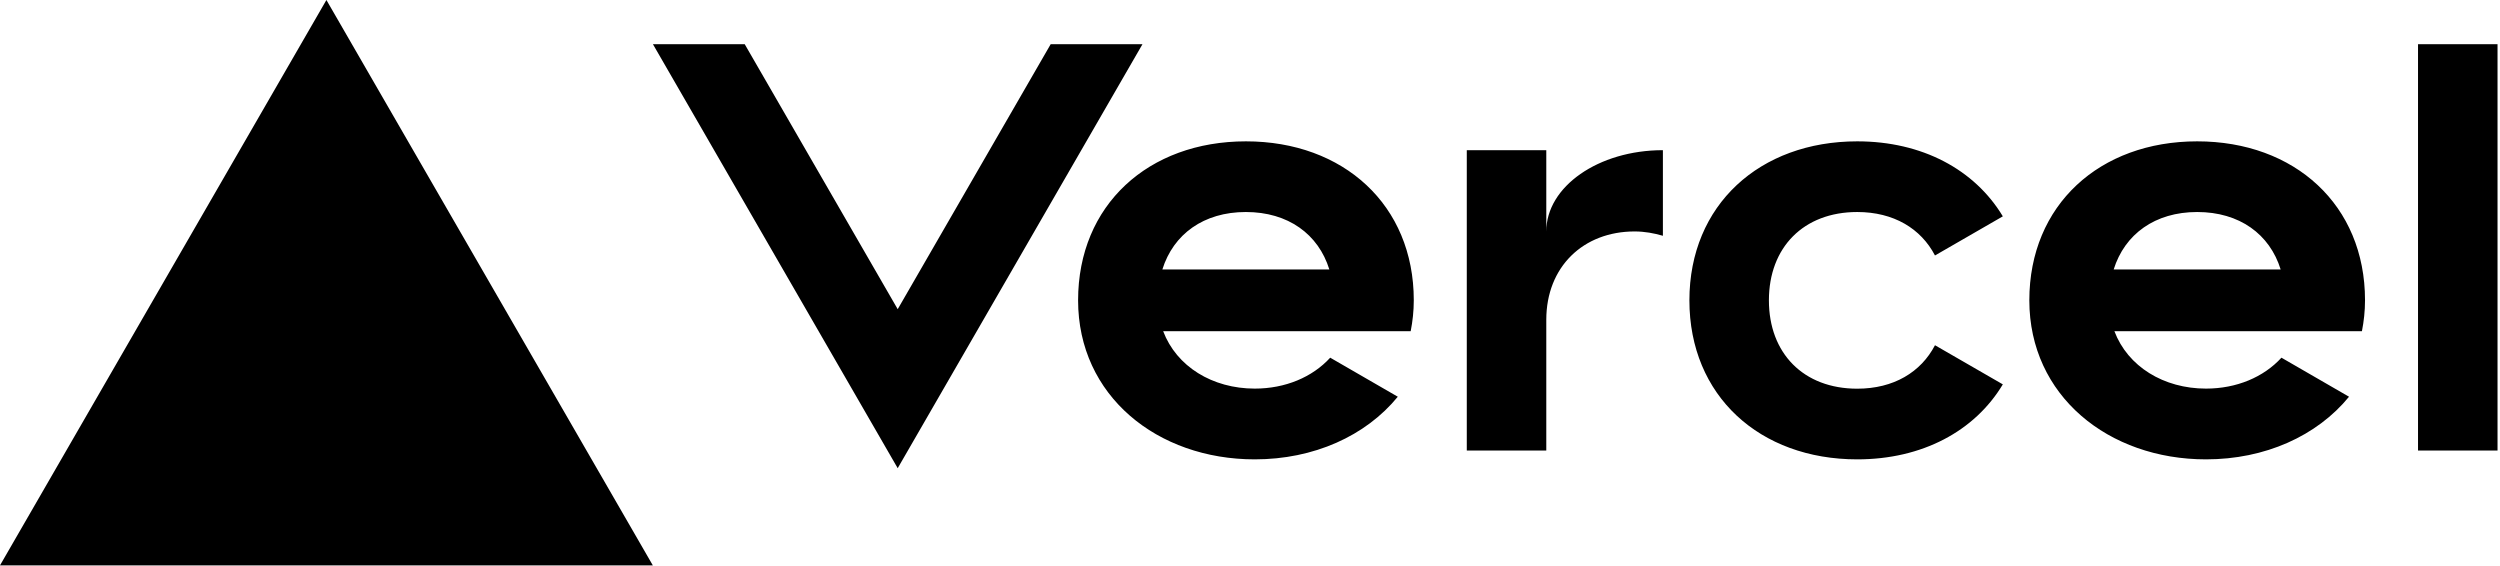
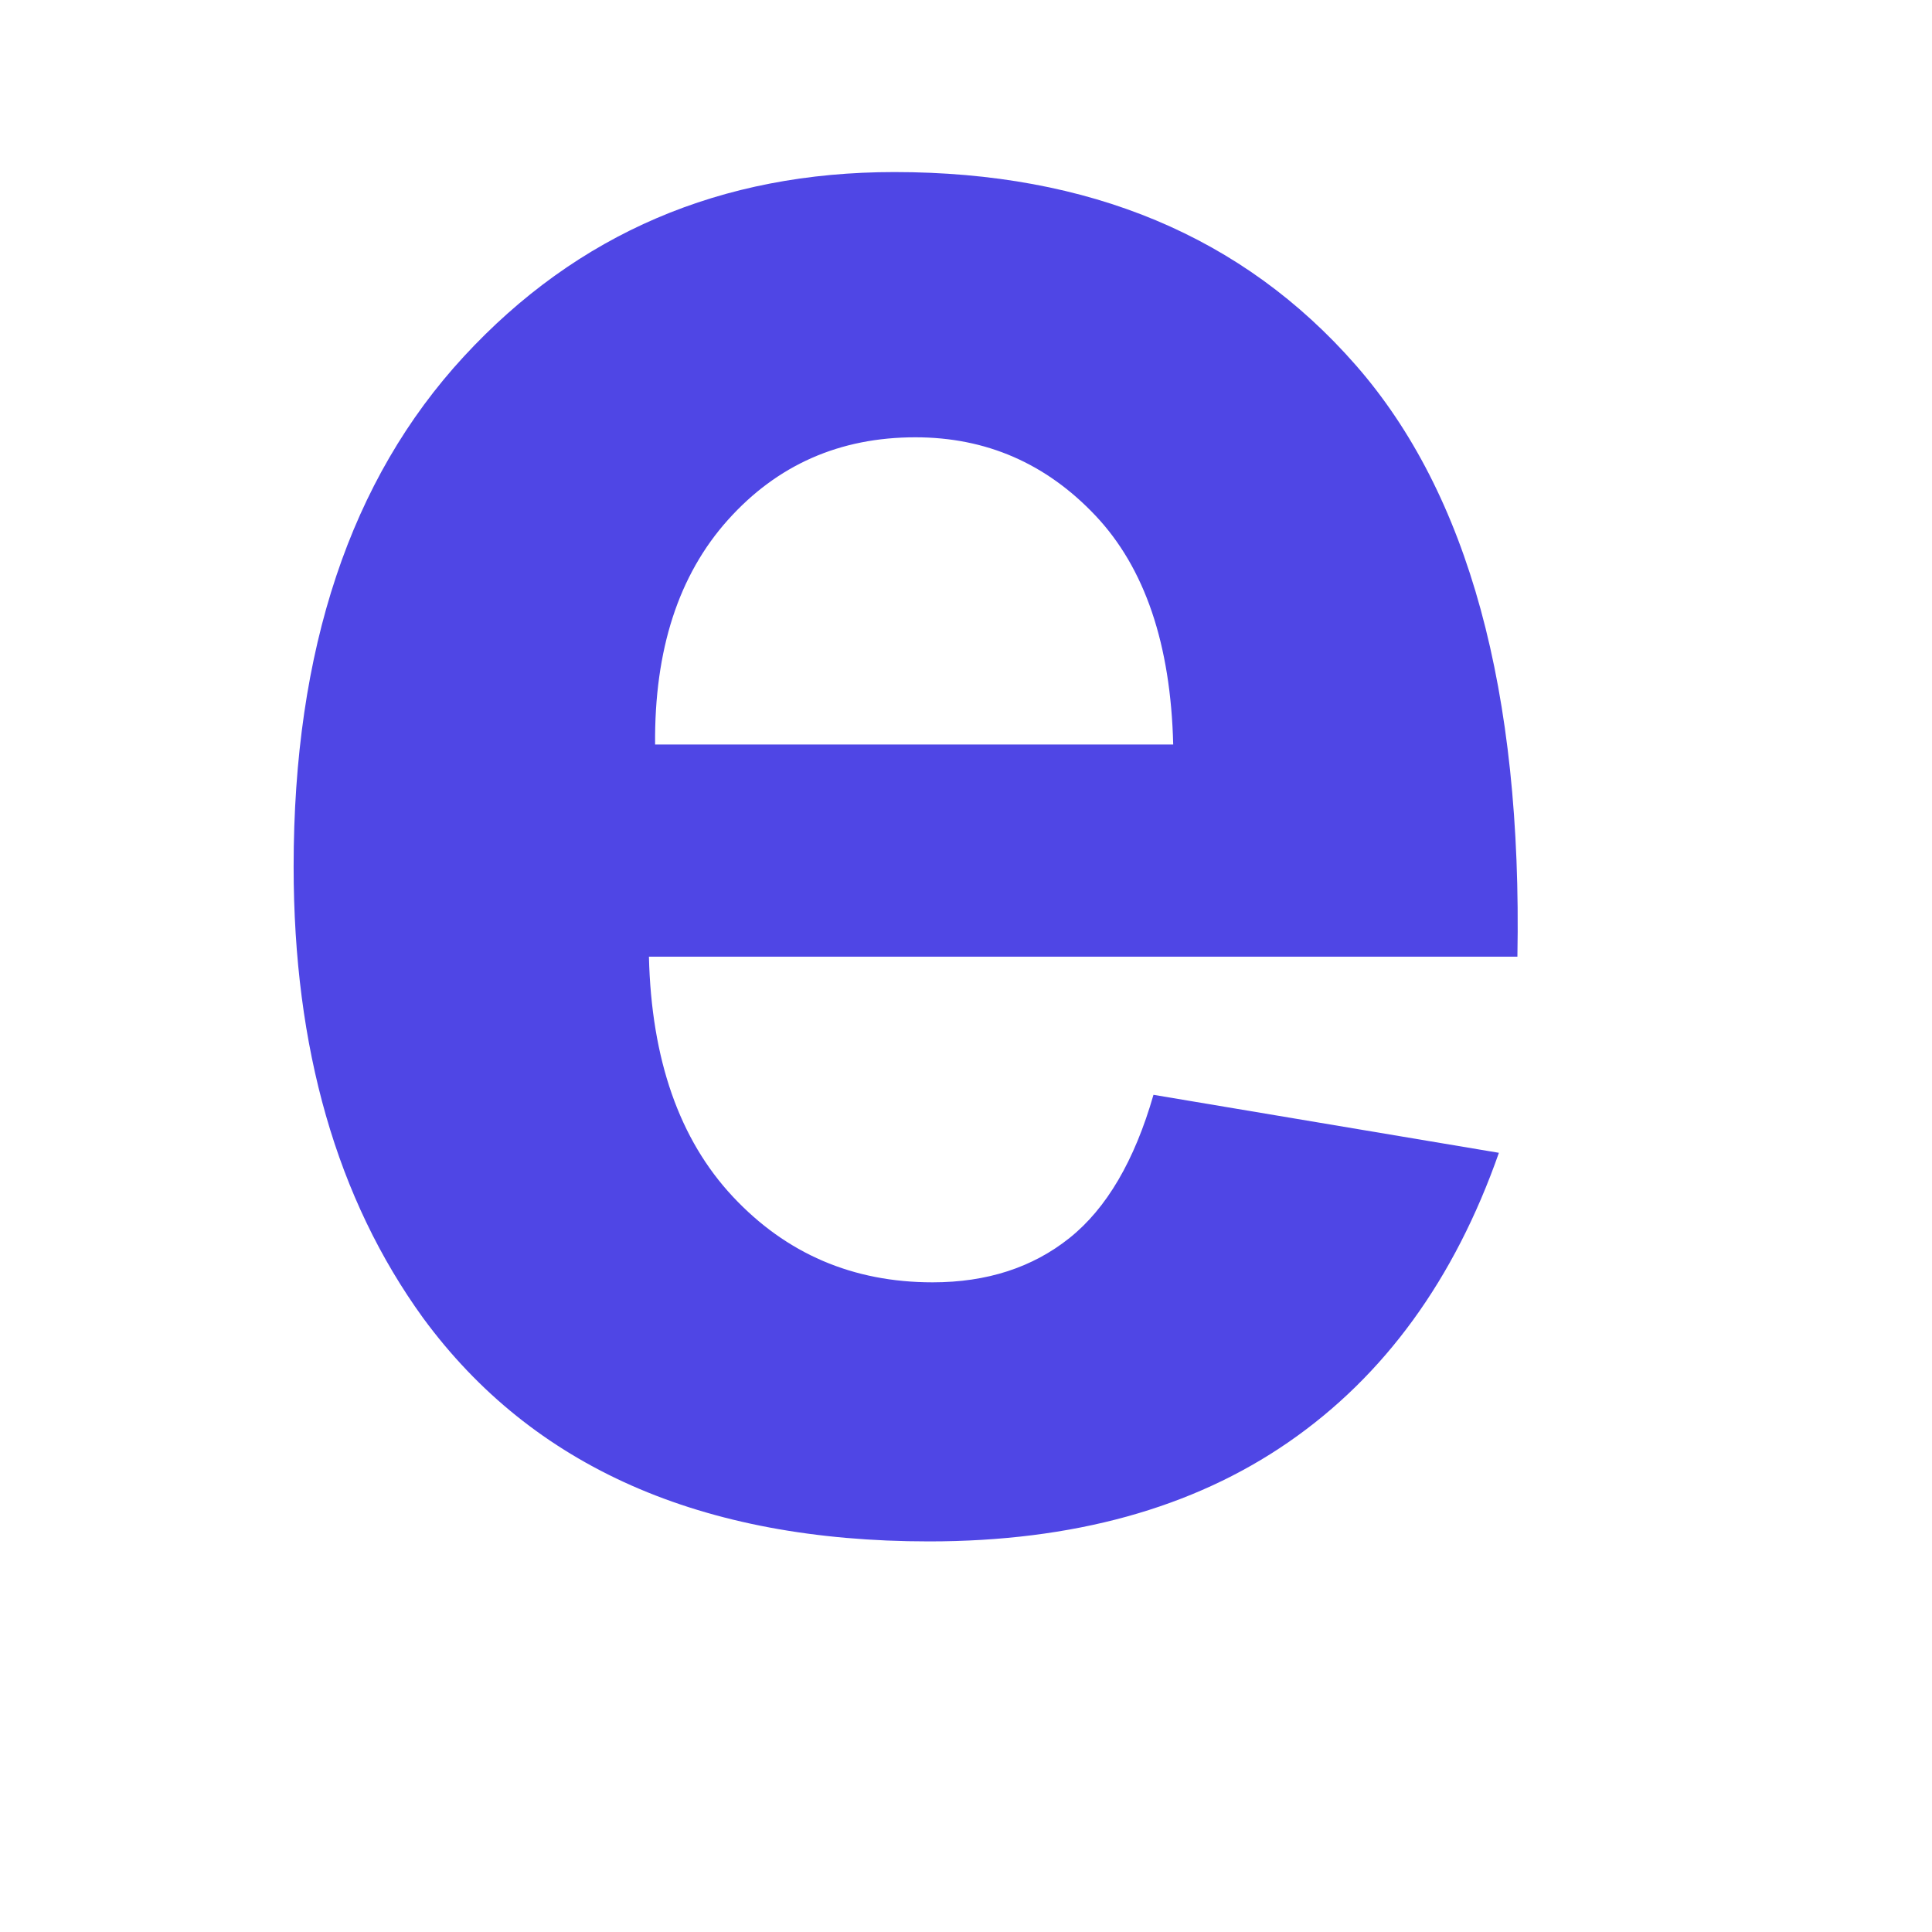
- <svg xmlns="http://www.w3.org/2000/svg" width="283" height="64" viewBox="0 0 283 64" fill="none">
-   <path d="M141.04 16c-11.04 0-19 7.2-19 18s8.96 18 20 18c6.67 0 12.55-2.64 16.19-7.09l-7.65-4.42c-2.02 2.21-5.09 3.5-8.54 3.5-4.79 0-8.86-2.5-10.37-6.5h28.02c.22-1.12.35-2.28.35-3.5 0-10.79-7.96-17.99-19-17.99zm-9.46 14.5c1.25-3.99 4.67-6.5 9.45-6.5 4.79 0 8.21 2.51 9.45 6.5h-18.9zM248.72 16c-11.04 0-19 7.2-19 18s8.96 18 20 18c6.67 0 12.55-2.64 16.19-7.09l-7.65-4.42c-2.02 2.21-5.09 3.5-8.54 3.5-4.79 0-8.86-2.5-10.37-6.5h28.02c.22-1.12.35-2.28.35-3.5 0-10.79-7.96-17.99-19-17.99zm-9.45 14.5c1.25-3.99 4.67-6.5 9.45-6.5 4.79 0 8.21 2.51 9.45 6.5h-18.9zM200.24 34c0 6 3.92 10 10 10 4.12 0 7.21-1.87 8.8-4.92l7.68 4.43c-3.18 5.3-9.14 8.49-16.48 8.49-11.05 0-19-7.2-19-18s7.96-18 19-18c7.34 0 13.29 3.19 16.48 8.49l-7.68 4.43c-1.59-3.05-4.68-4.92-8.8-4.92-6.07 0-10 4-10 10zm82.48-29v46h-9V5h9zM36.95 0L73.9 64H0L36.95 0zm92.38 5l-27.71 48L73.91 5H84.3l17.32 30 17.32-30h10.39zm58.91 12v9.69c-1-.29-2.06-.49-3.2-.49-5.81 0-10 4-10 10V51h-9V17h9v9.2c0-5.08 5.91-9.2 13.2-9.2z" fill="#000" />
+ <svg xmlns="http://www.w3.org/2000/svg" viewBox="0 0 52 52">
+   <defs>
+     <filter id="filter">
+       <feColorMatrix type="matrix" values="0 0 0 0 0.263 0 0 0 0 0.329 0 0 0 0 0.867 0 0 0 1 0" />
+     </filter>
+   </defs>
+   <g fill="none" stroke="none">
+     <g filter="url(#filter)">
+       <g>
+         <rect x="0" y="4.26325641e-14" width="52" height="52" />
+       </g>
+     </g>
+   </g>
+   <path d="M 31.046 29.467 L 40.343 31.028 Q 38.55 36.141 34.682 38.814 Q 30.813 41.487 25.003 41.487 Q 15.806 41.487 11.39 35.477 Q 7.903 30.663 7.903 23.325 Q 7.903 14.559 12.485 9.595 Q 17.067 4.631 24.073 4.631 Q 31.942 4.631 36.491 9.828 Q 41.04 15.024 40.841 25.749 L 17.466 25.749 Q 17.565 29.899 19.724 32.207 Q 21.882 34.514 25.102 34.514 Q 27.294 34.514 28.788 33.319 Q 30.282 32.124 31.046 29.467 Z M 31.577 20.038 Q 31.477 15.987 29.485 13.878 Q 27.493 11.77 24.638 11.77 Q 21.583 11.77 19.591 13.995 Q 17.599 16.219 17.632 20.038 Z" style="fill: rgb(79, 70, 229); white-space: pre; text-decoration: underline solid rgba(255, 255, 255, 0.8);" />
</svg>
